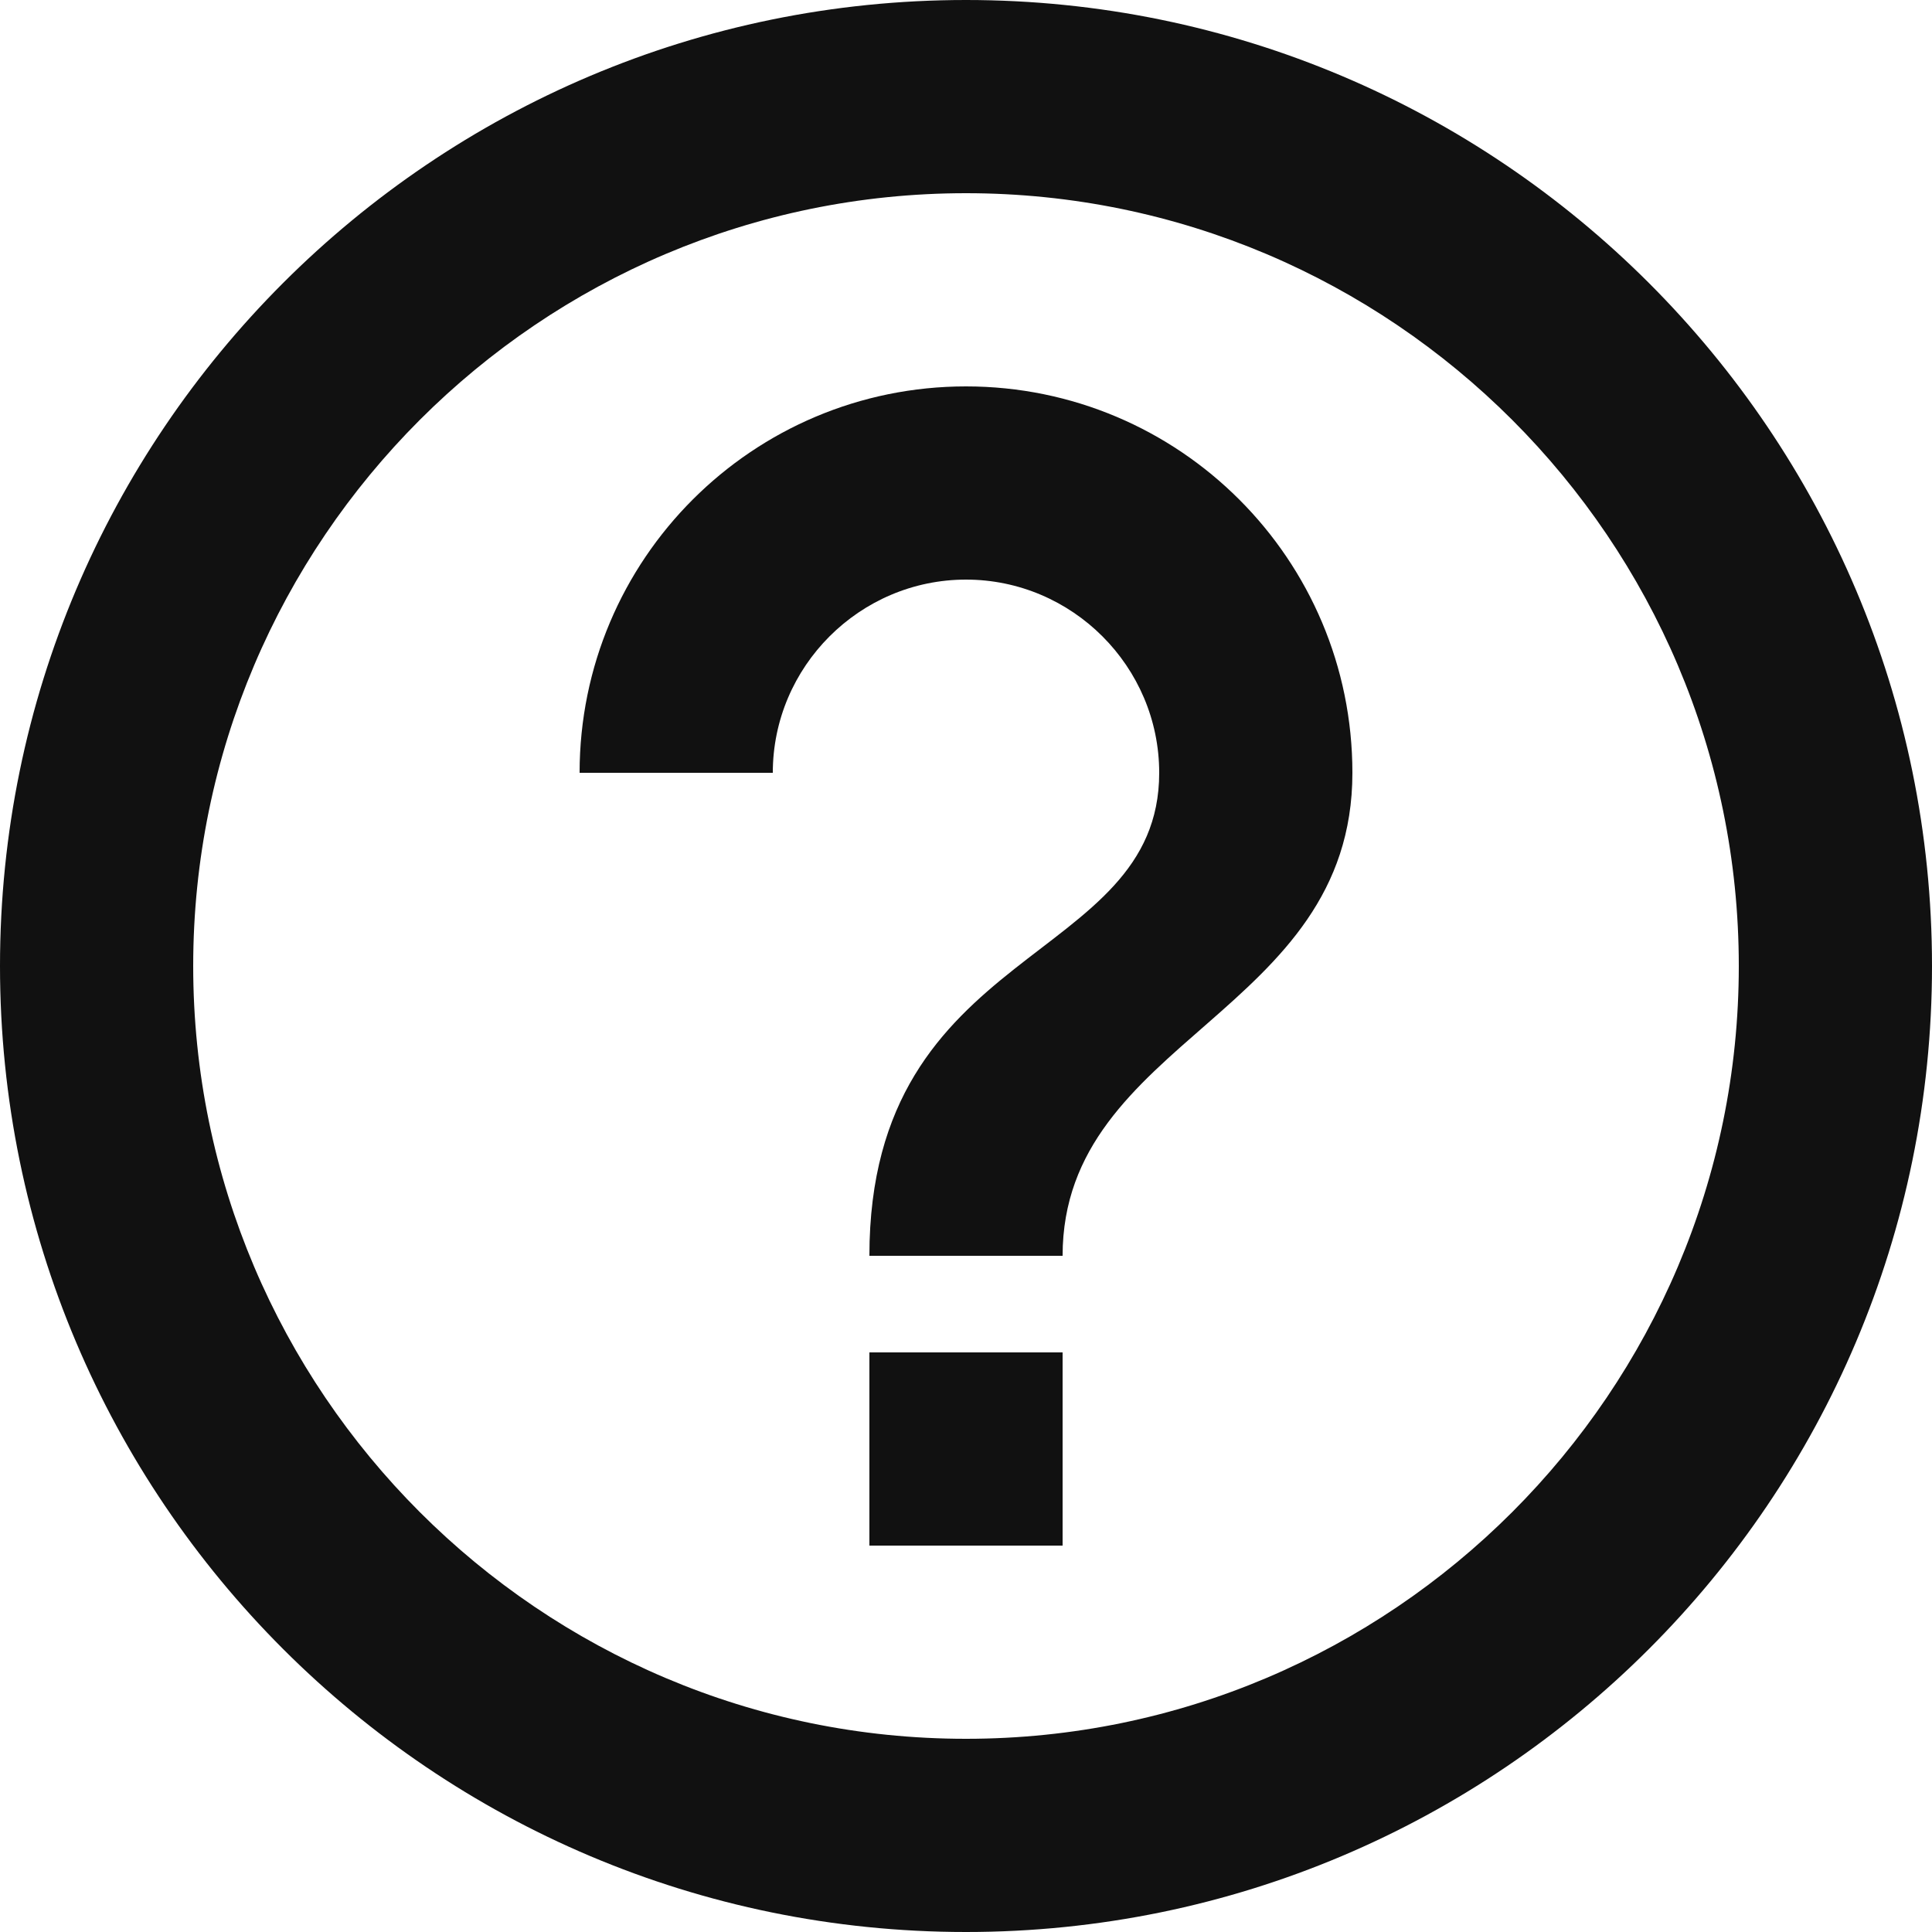
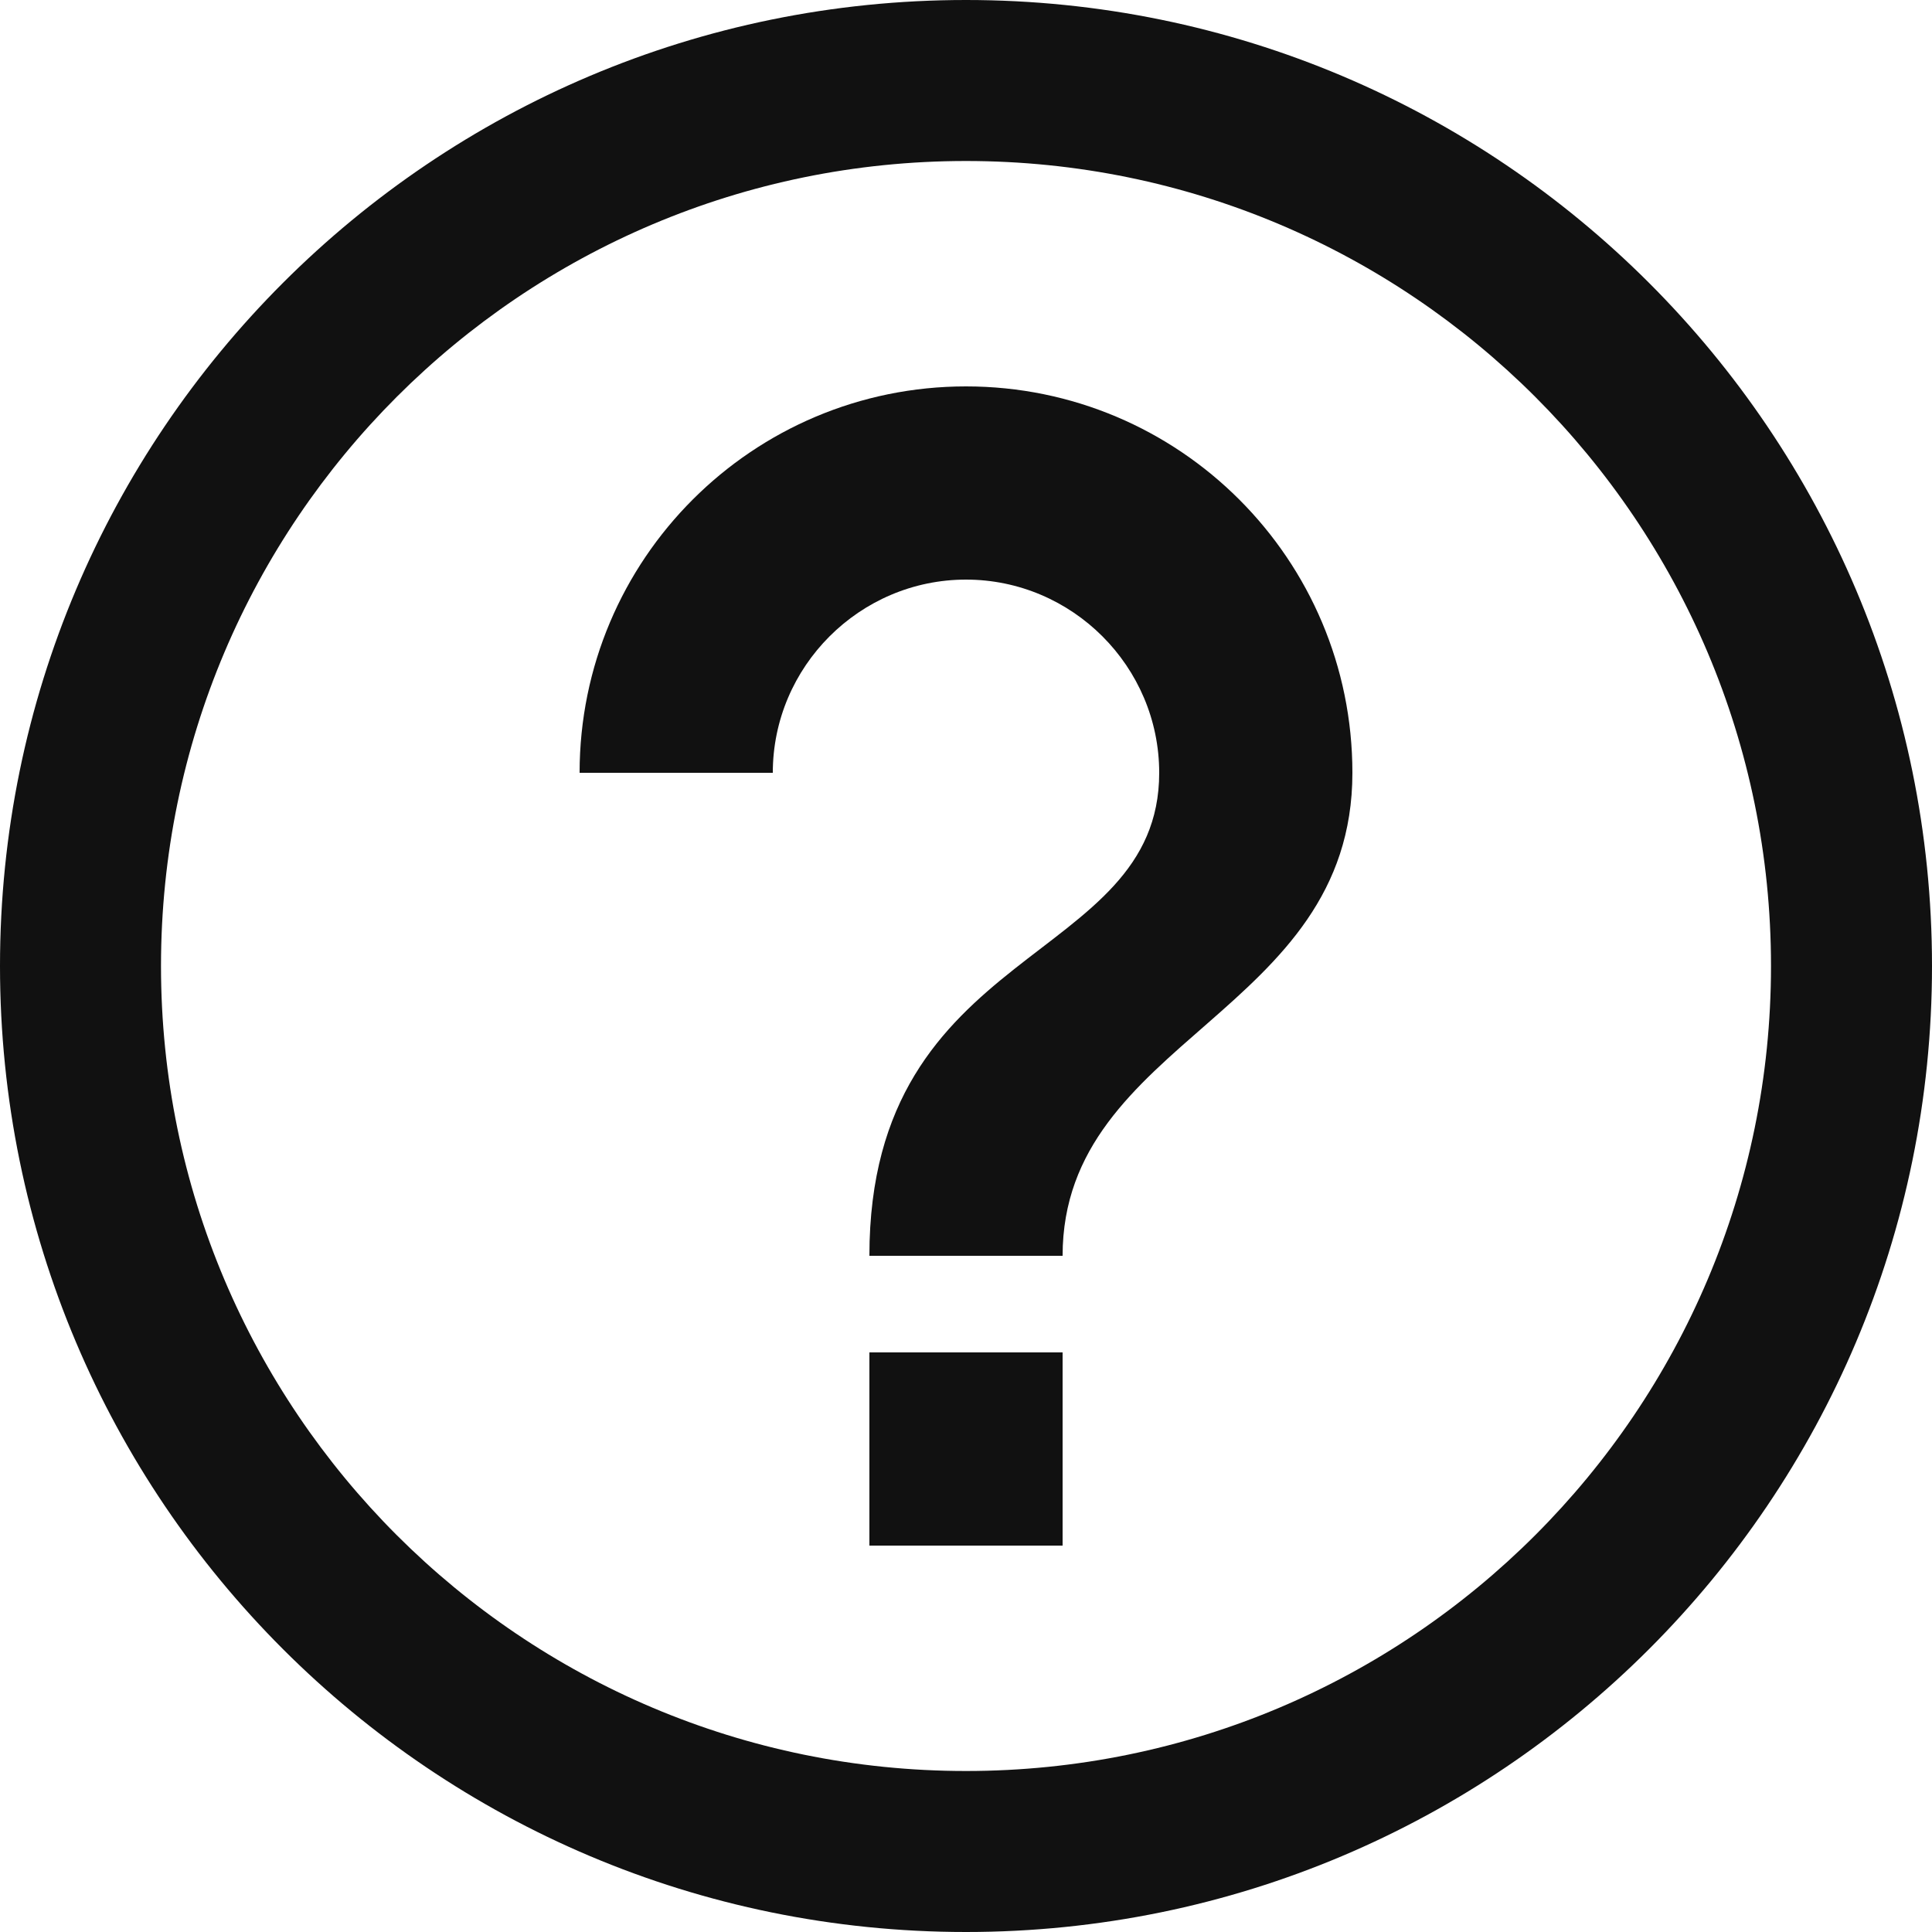
<svg xmlns="http://www.w3.org/2000/svg" width="12" height="12" viewBox="0 0 12 12" fill="none">
-   <path d="M5.4 9.6H6.6V8.4H5.4V9.6ZM6 0C2.688 0 0 2.688 0 6C0 9.312 2.688 12 6 12C9.312 12 12 9.312 12 6C12 2.688 9.312 0 6 0ZM6 10.8C3.354 10.8 1.2 8.646 1.2 6C1.2 3.354 3.354 1.2 6 1.2C8.646 1.2 10.8 3.354 10.8 6C10.8 8.646 8.646 10.8 6 10.8ZM6 2.4C4.674 2.4 3.6 3.474 3.6 4.8H4.8C4.8 4.14 5.34 3.6 6 3.6C6.66 3.6 7.2 4.14 7.2 4.8C7.2 6 5.4 5.85 5.4 7.8H6.6C6.6 6.45 8.4 6.3 8.4 4.8C8.4 3.474 7.326 2.4 6 2.4Z" fill="#111111" />
+   <path d="M5.4 9.6H6.6V8.4H5.4V9.6ZM6 2.4C4.674 2.4 3.6 3.474 3.6 4.8H4.8C4.8 4.14 5.34 3.6 6 3.6C6.66 3.6 7.2 4.14 7.2 4.8C7.2 6 5.4 5.85 5.4 7.8H6.6C6.6 6.45 8.4 6.3 8.4 4.8C8.4 3.474 7.326 2.4 6 2.4Z" fill="#111111" />
+   <path fill-rule="evenodd" clip-rule="evenodd" d="M6 11C8.761 11 11 8.761 11 6C11 3.239 8.761 1 6 1C3.239 1 1 3.239 1 6C1 8.761 3.239 11 6 11ZM6 12C9.314 12 12 9.314 12 6C12 2.686 9.314 0 6 0C2.686 0 0 2.686 0 6C0 9.314 2.686 12 6 12Z" fill="#111111" />
</svg>
